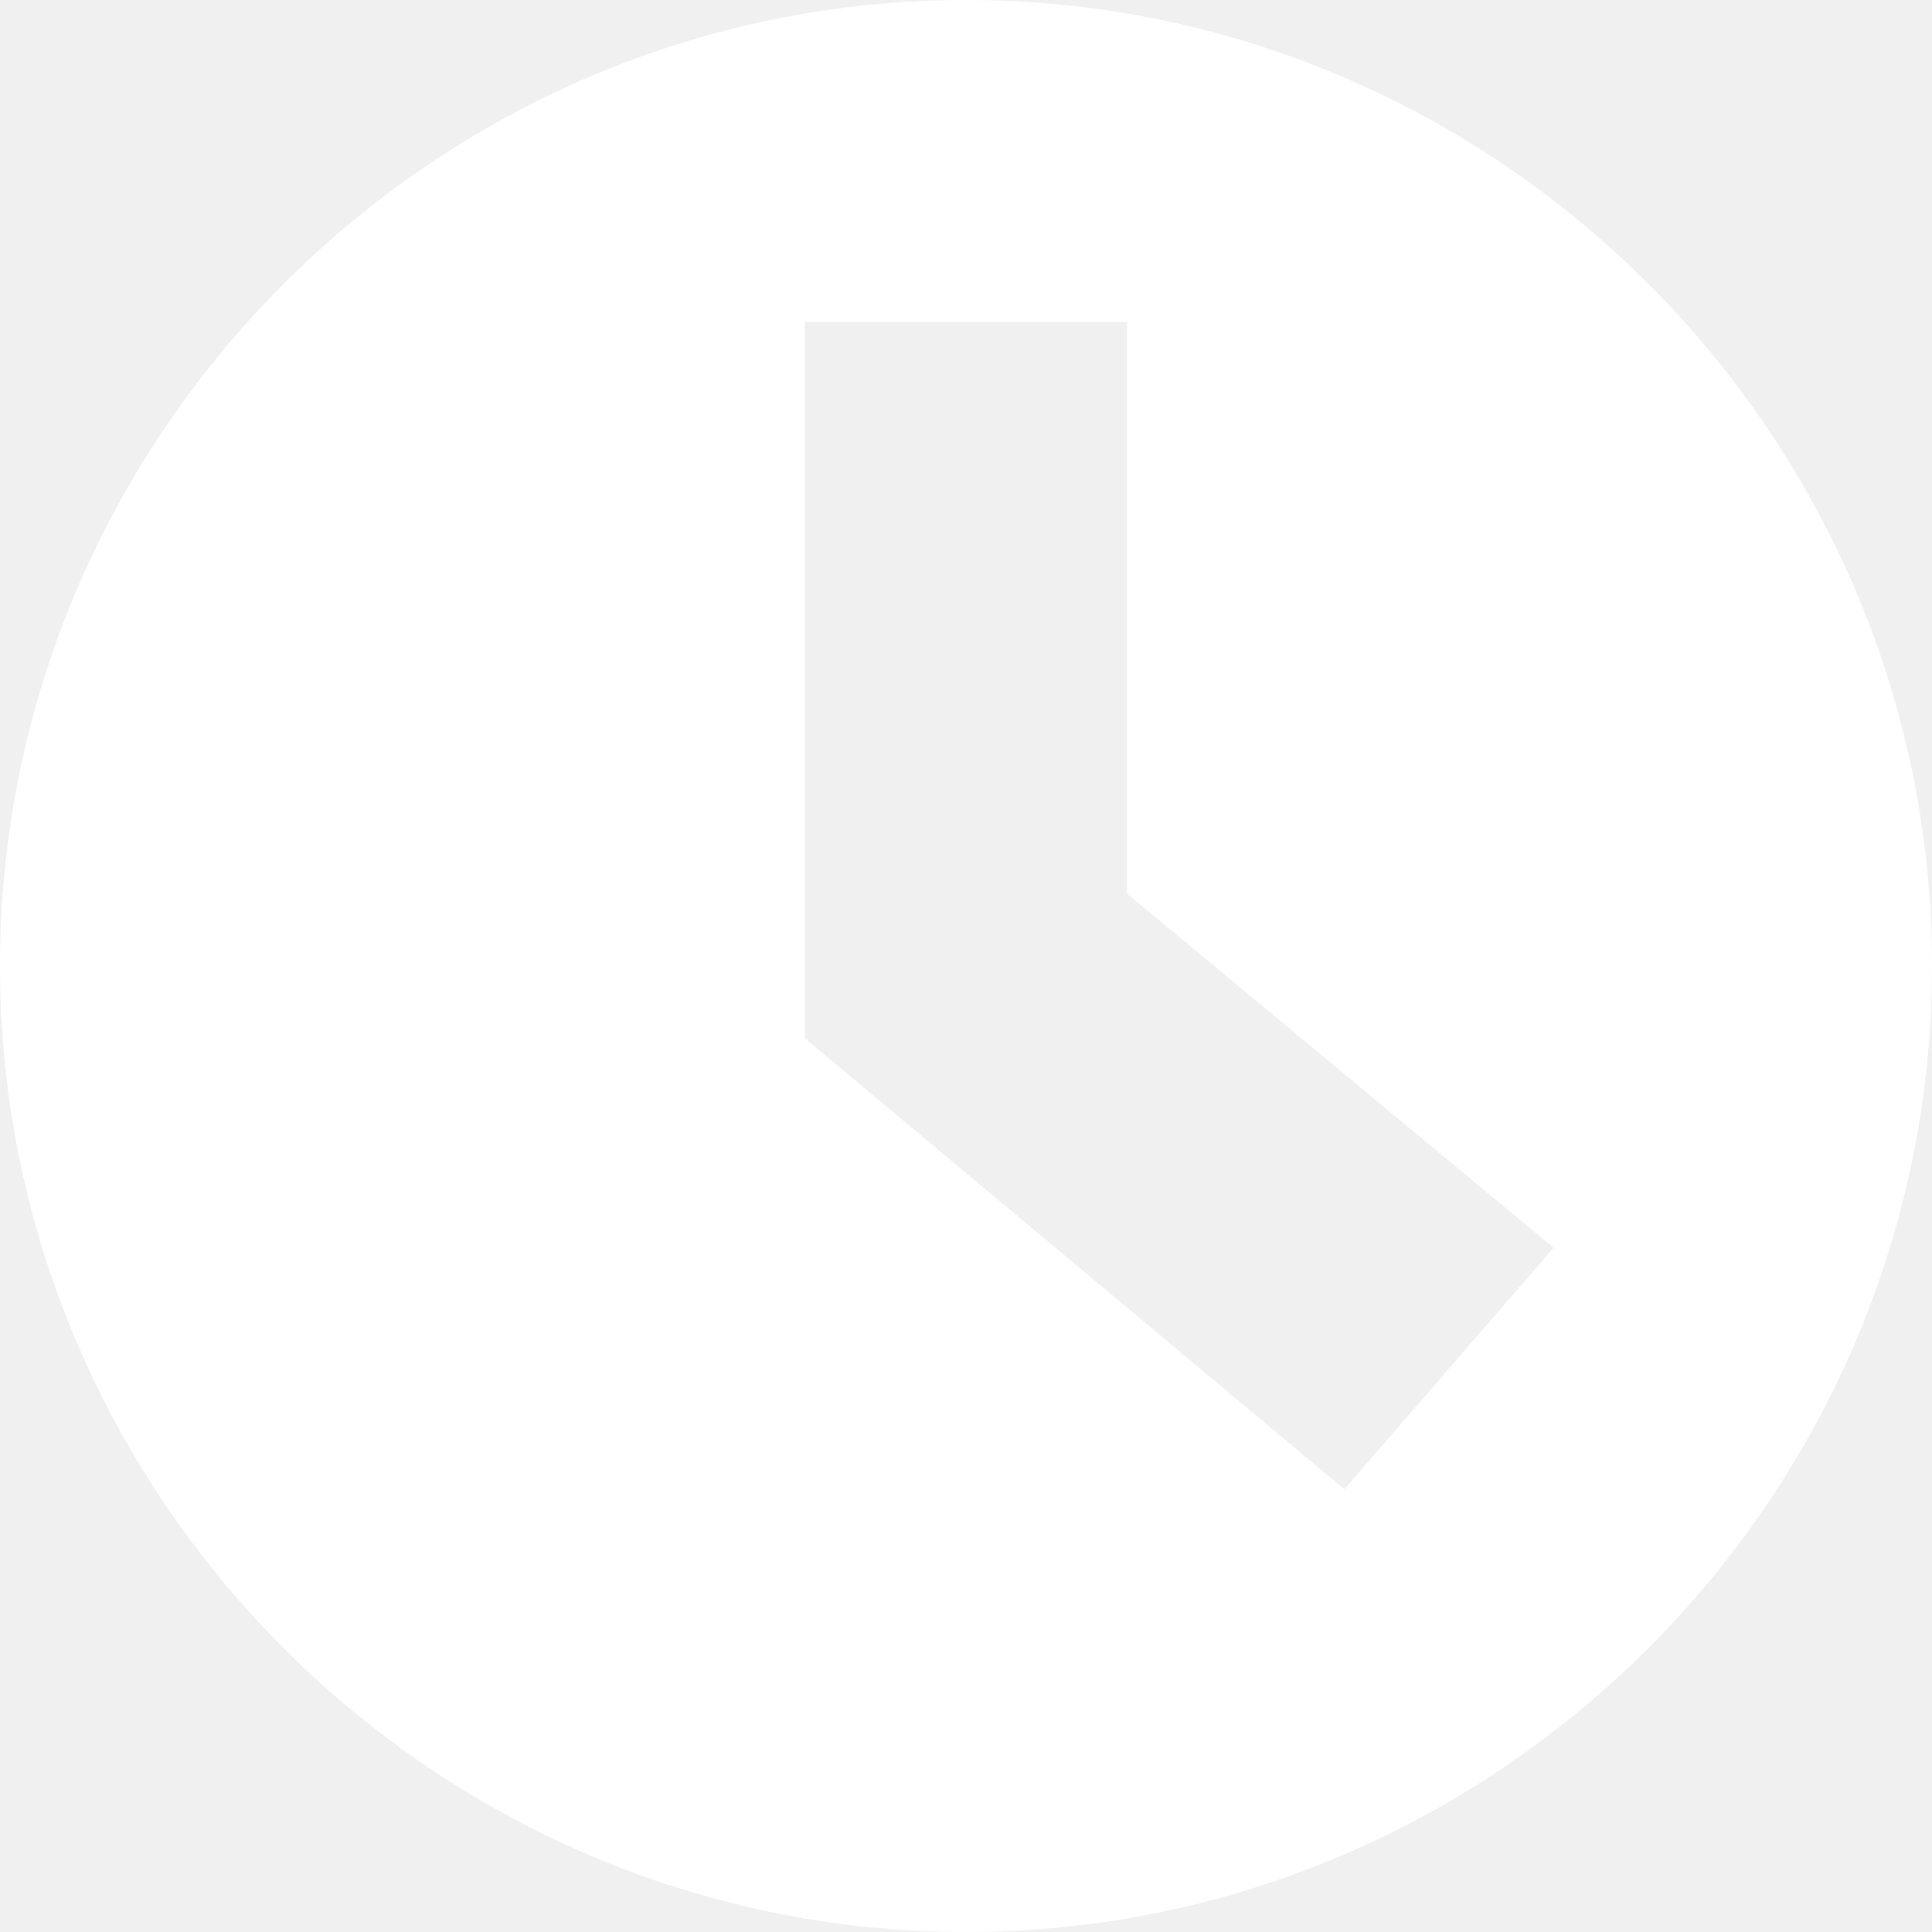
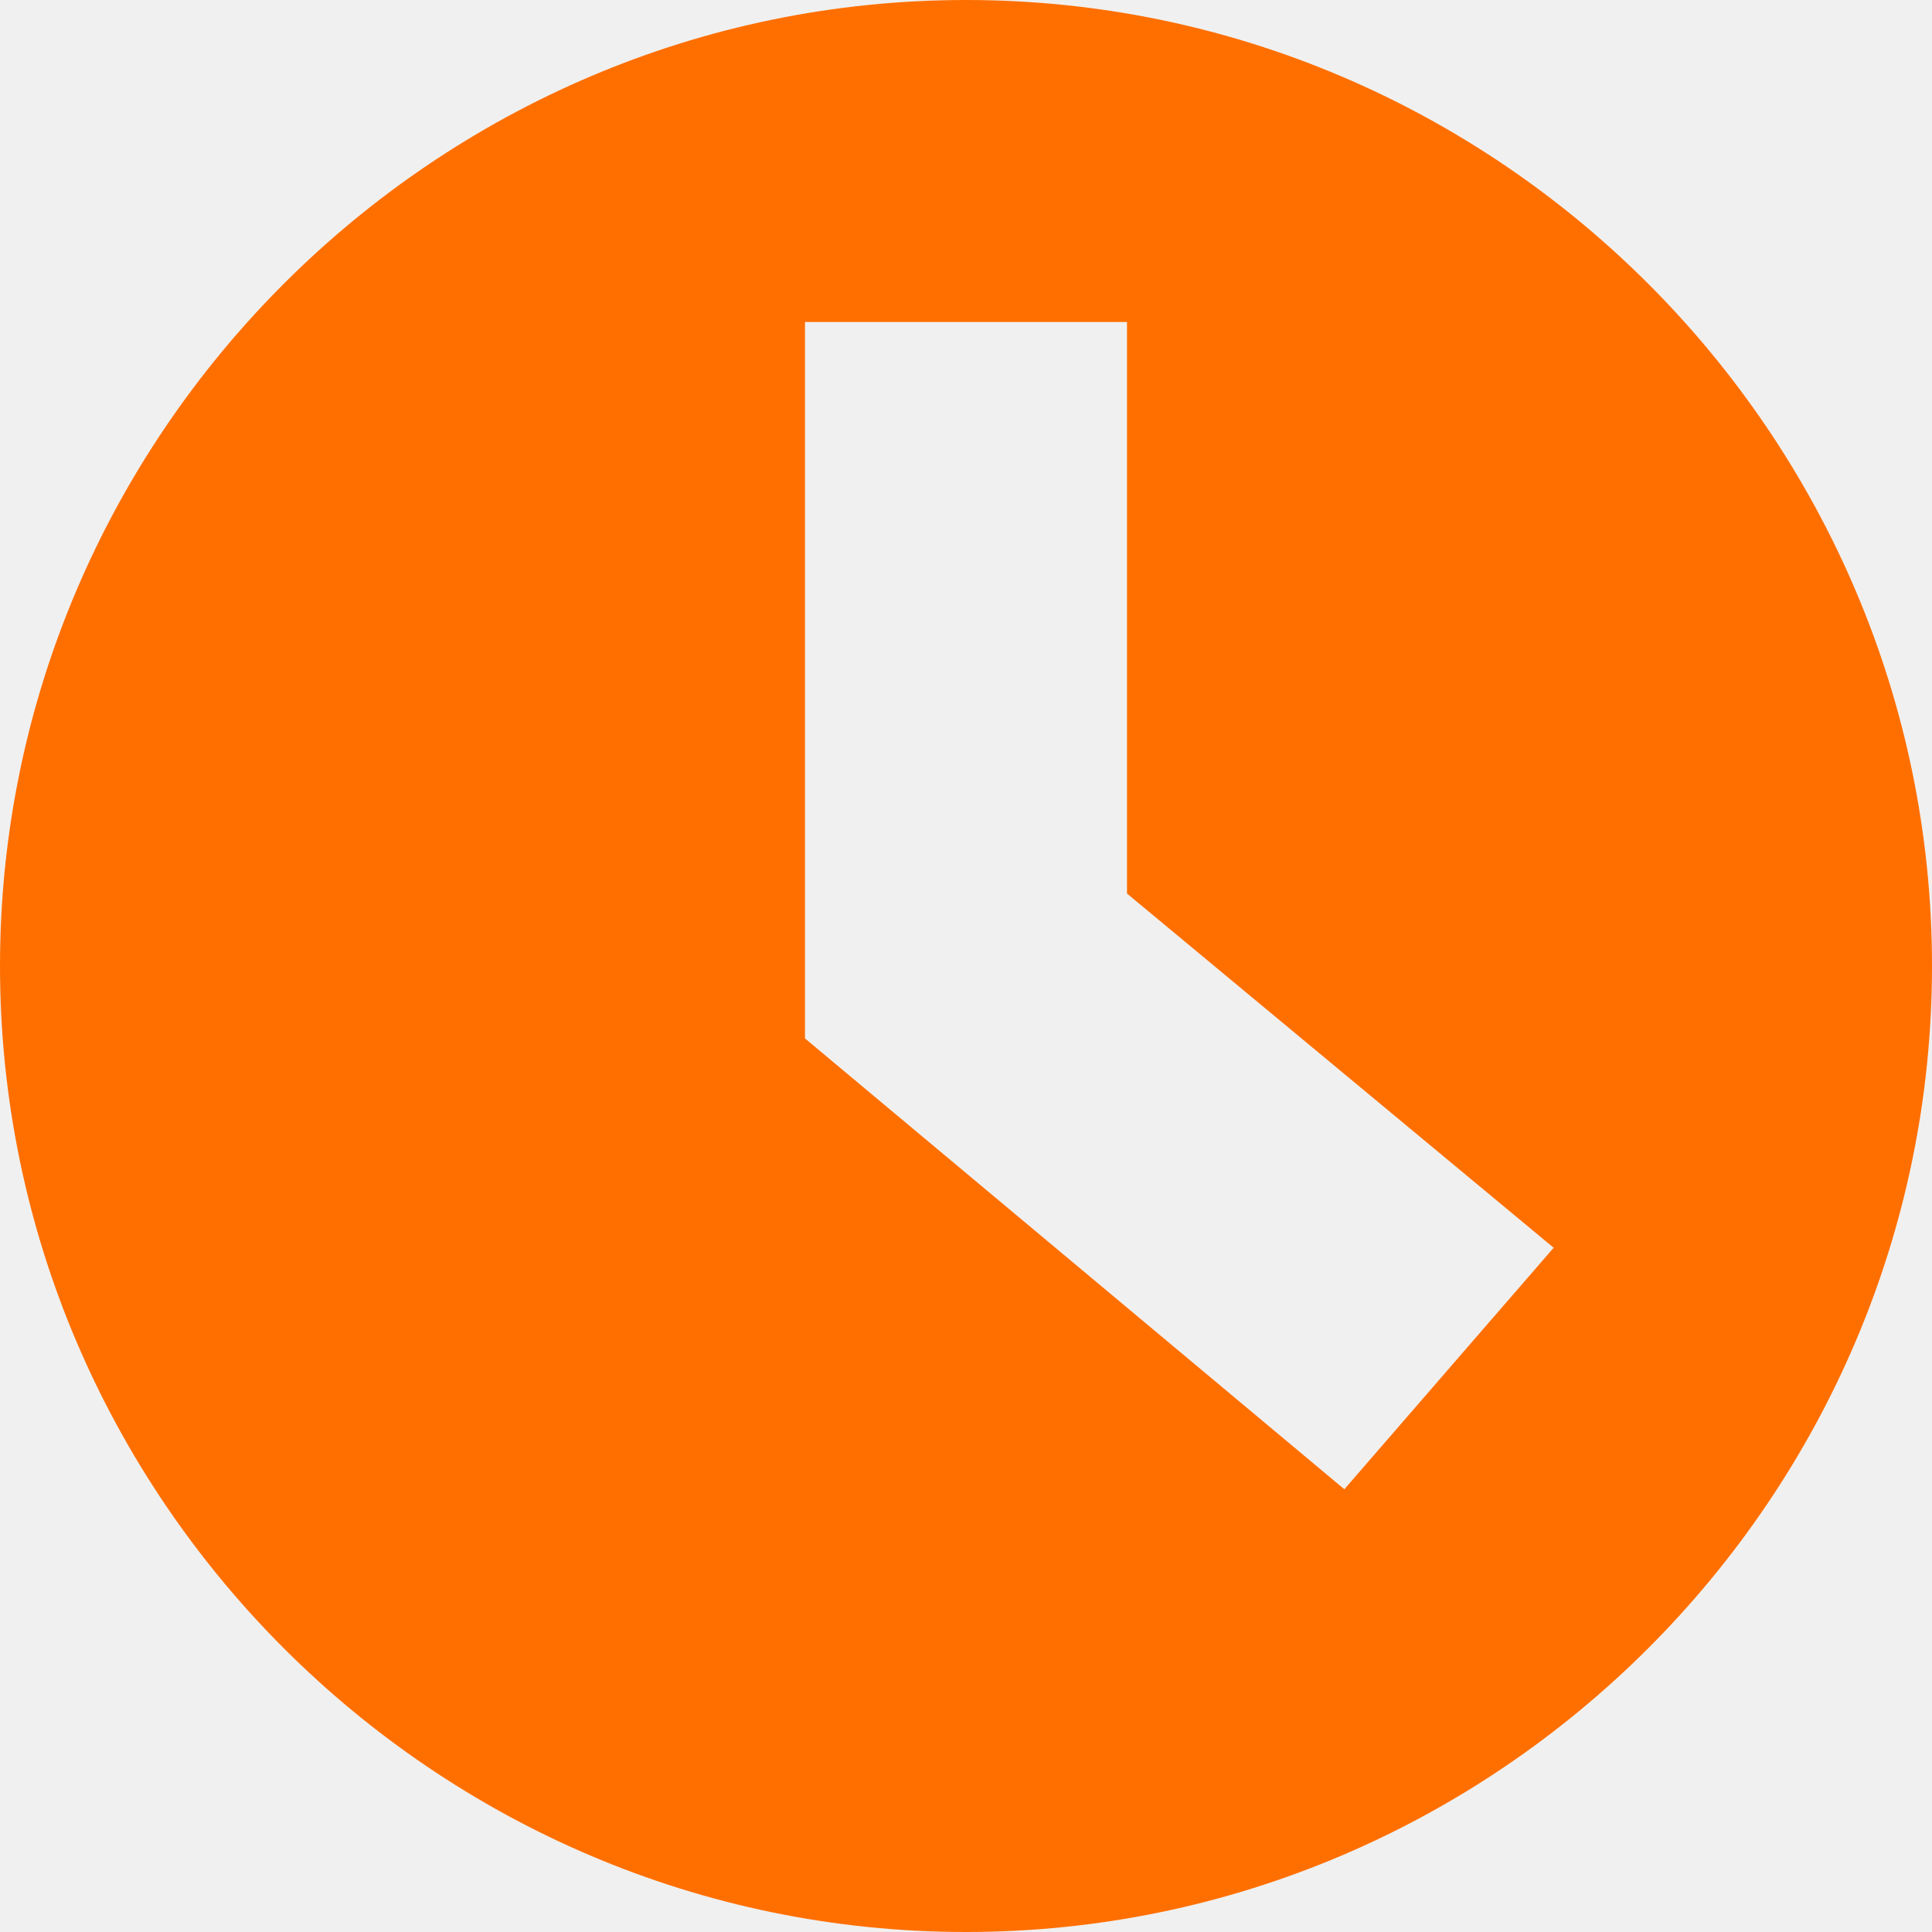
<svg xmlns="http://www.w3.org/2000/svg" version="1.1" id="Layer_1" x="0px" y="0px" viewBox="0 0 24 24" style="enable-background:new 0 0 24 24;" xml:space="preserve">
  <style type="text/css">
- 	.st0{fill:#FFFFFF;}
+ 	.st0{fill:#ff6f00;}
</style>
  <path class="st0" d="M12,0C5.4,0,0,5.4,0,12s5.4,12,12,12s12-5.4,12-12S18.6,0,12,0z M16.7,18.5L10,12.9V4h4v7.1l5.3,4.4L16.7,18.5z  " />
</svg>
